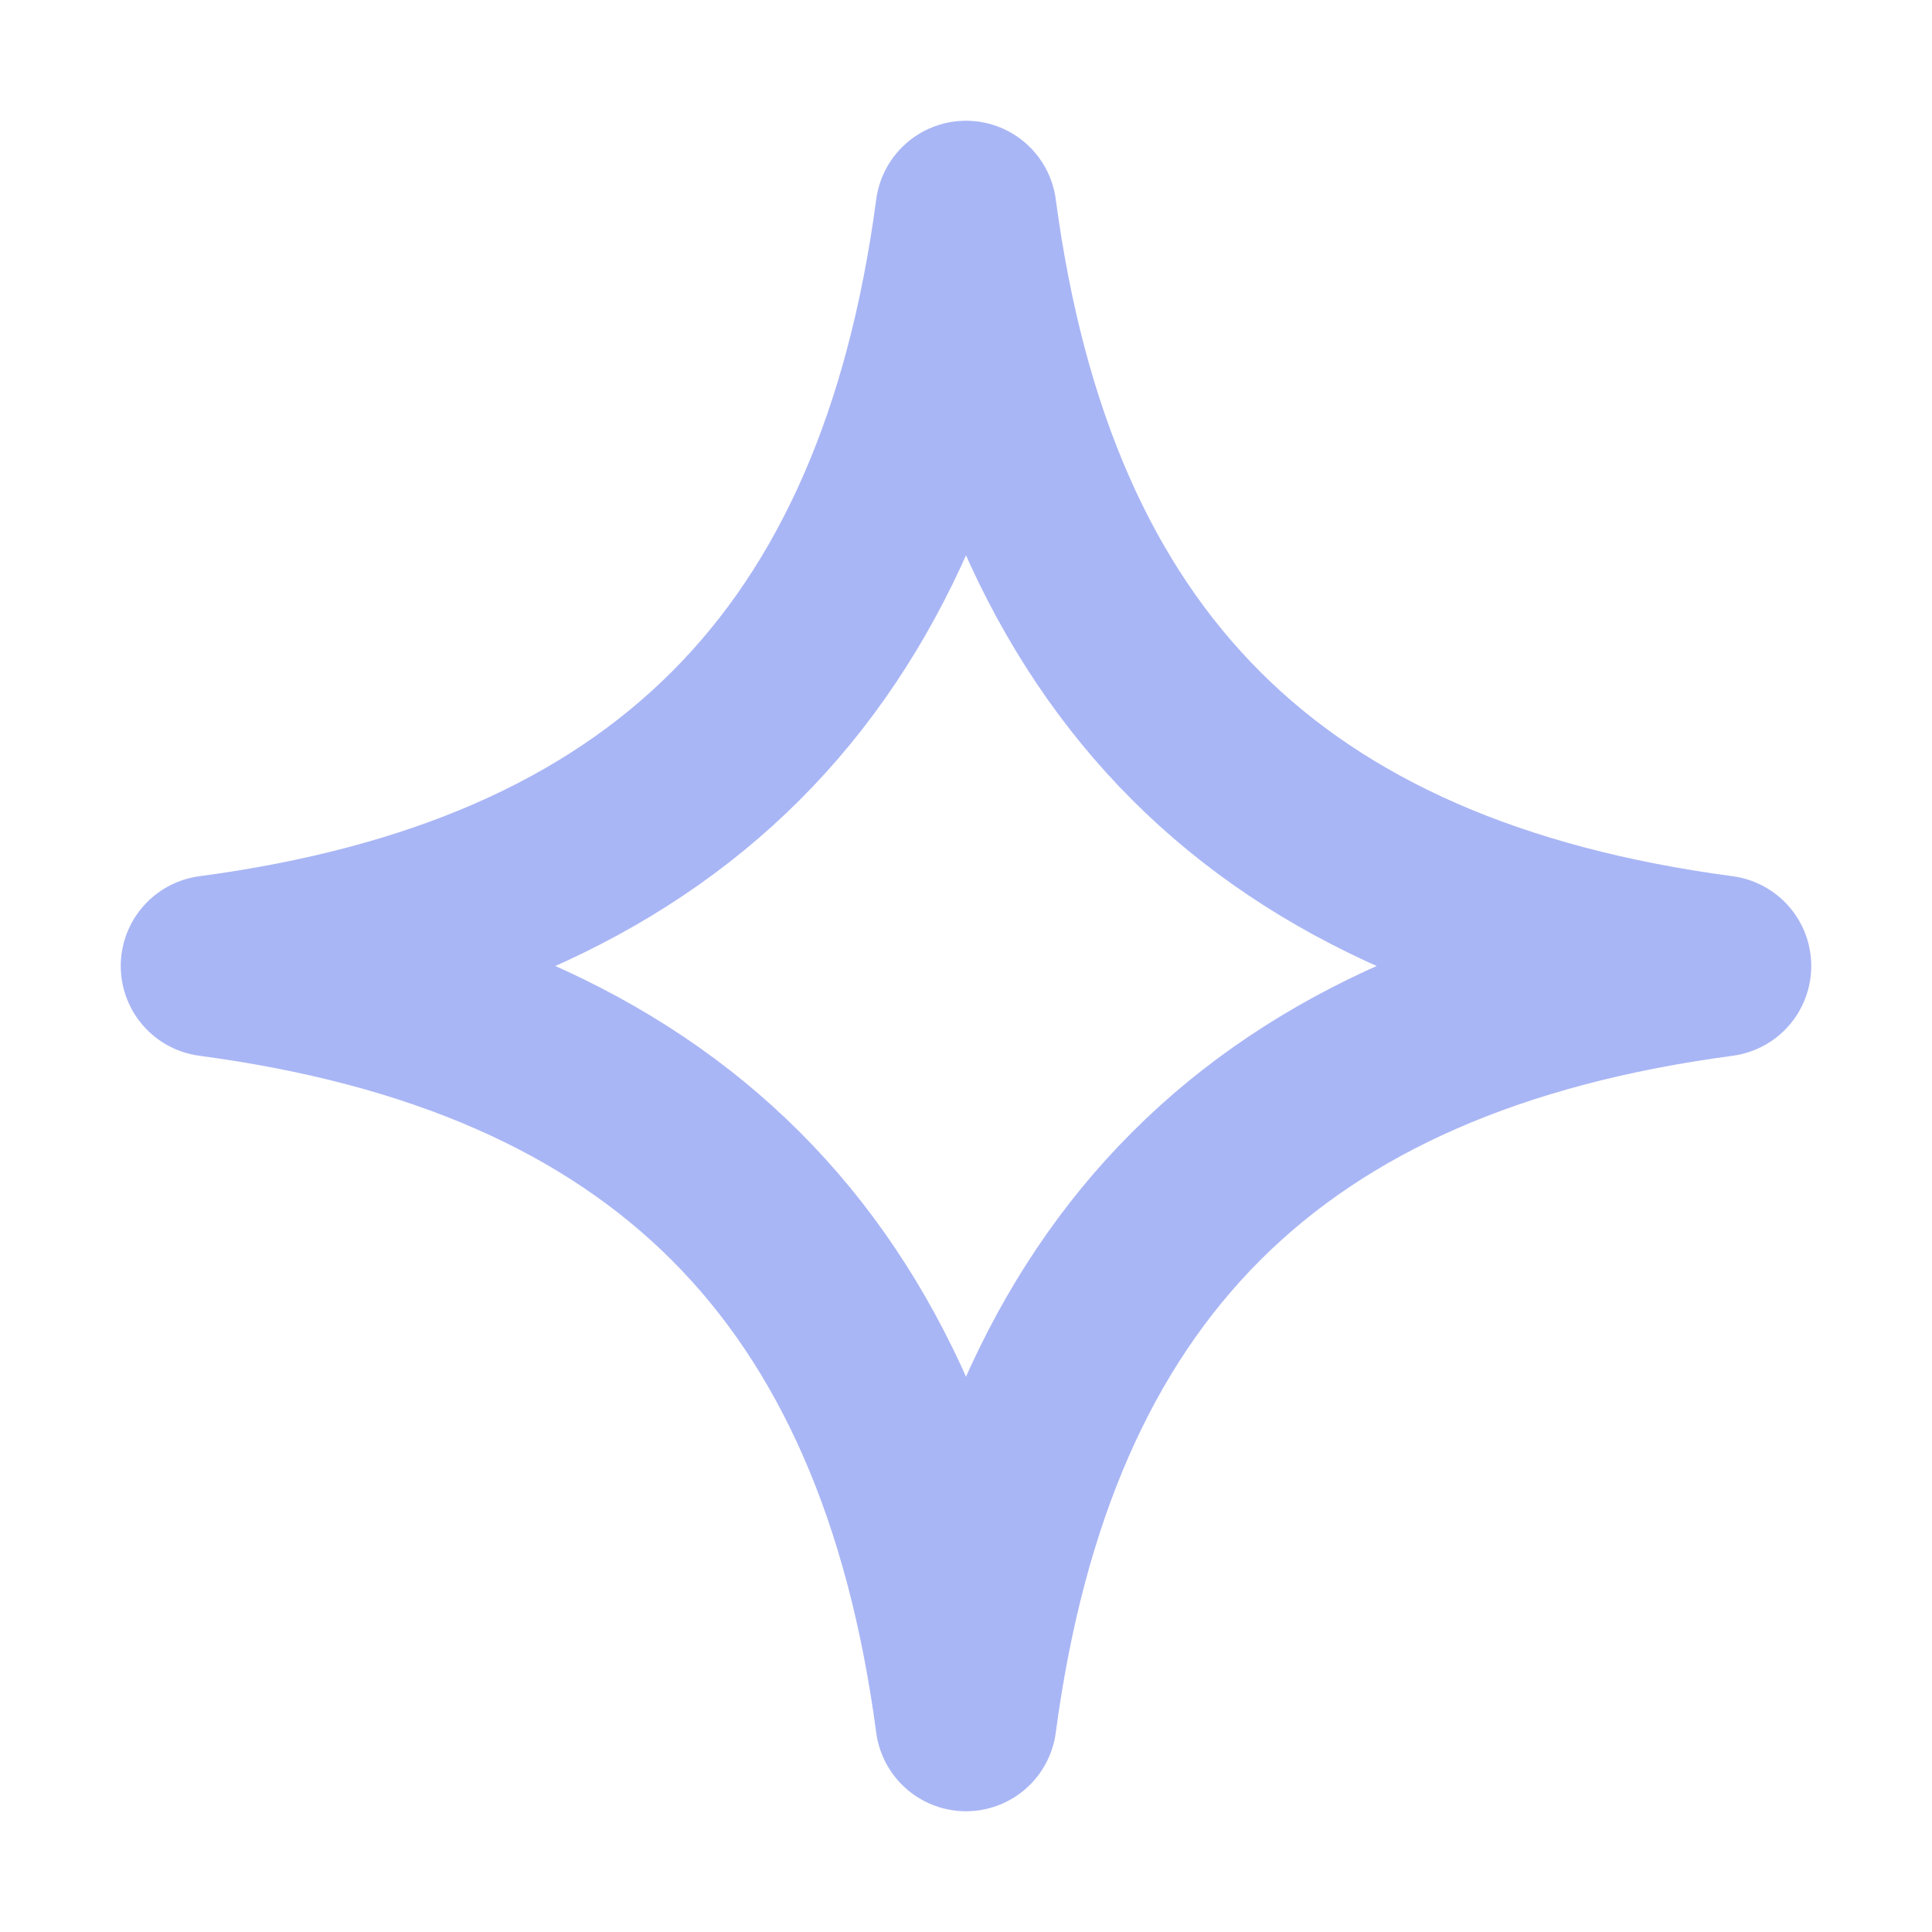
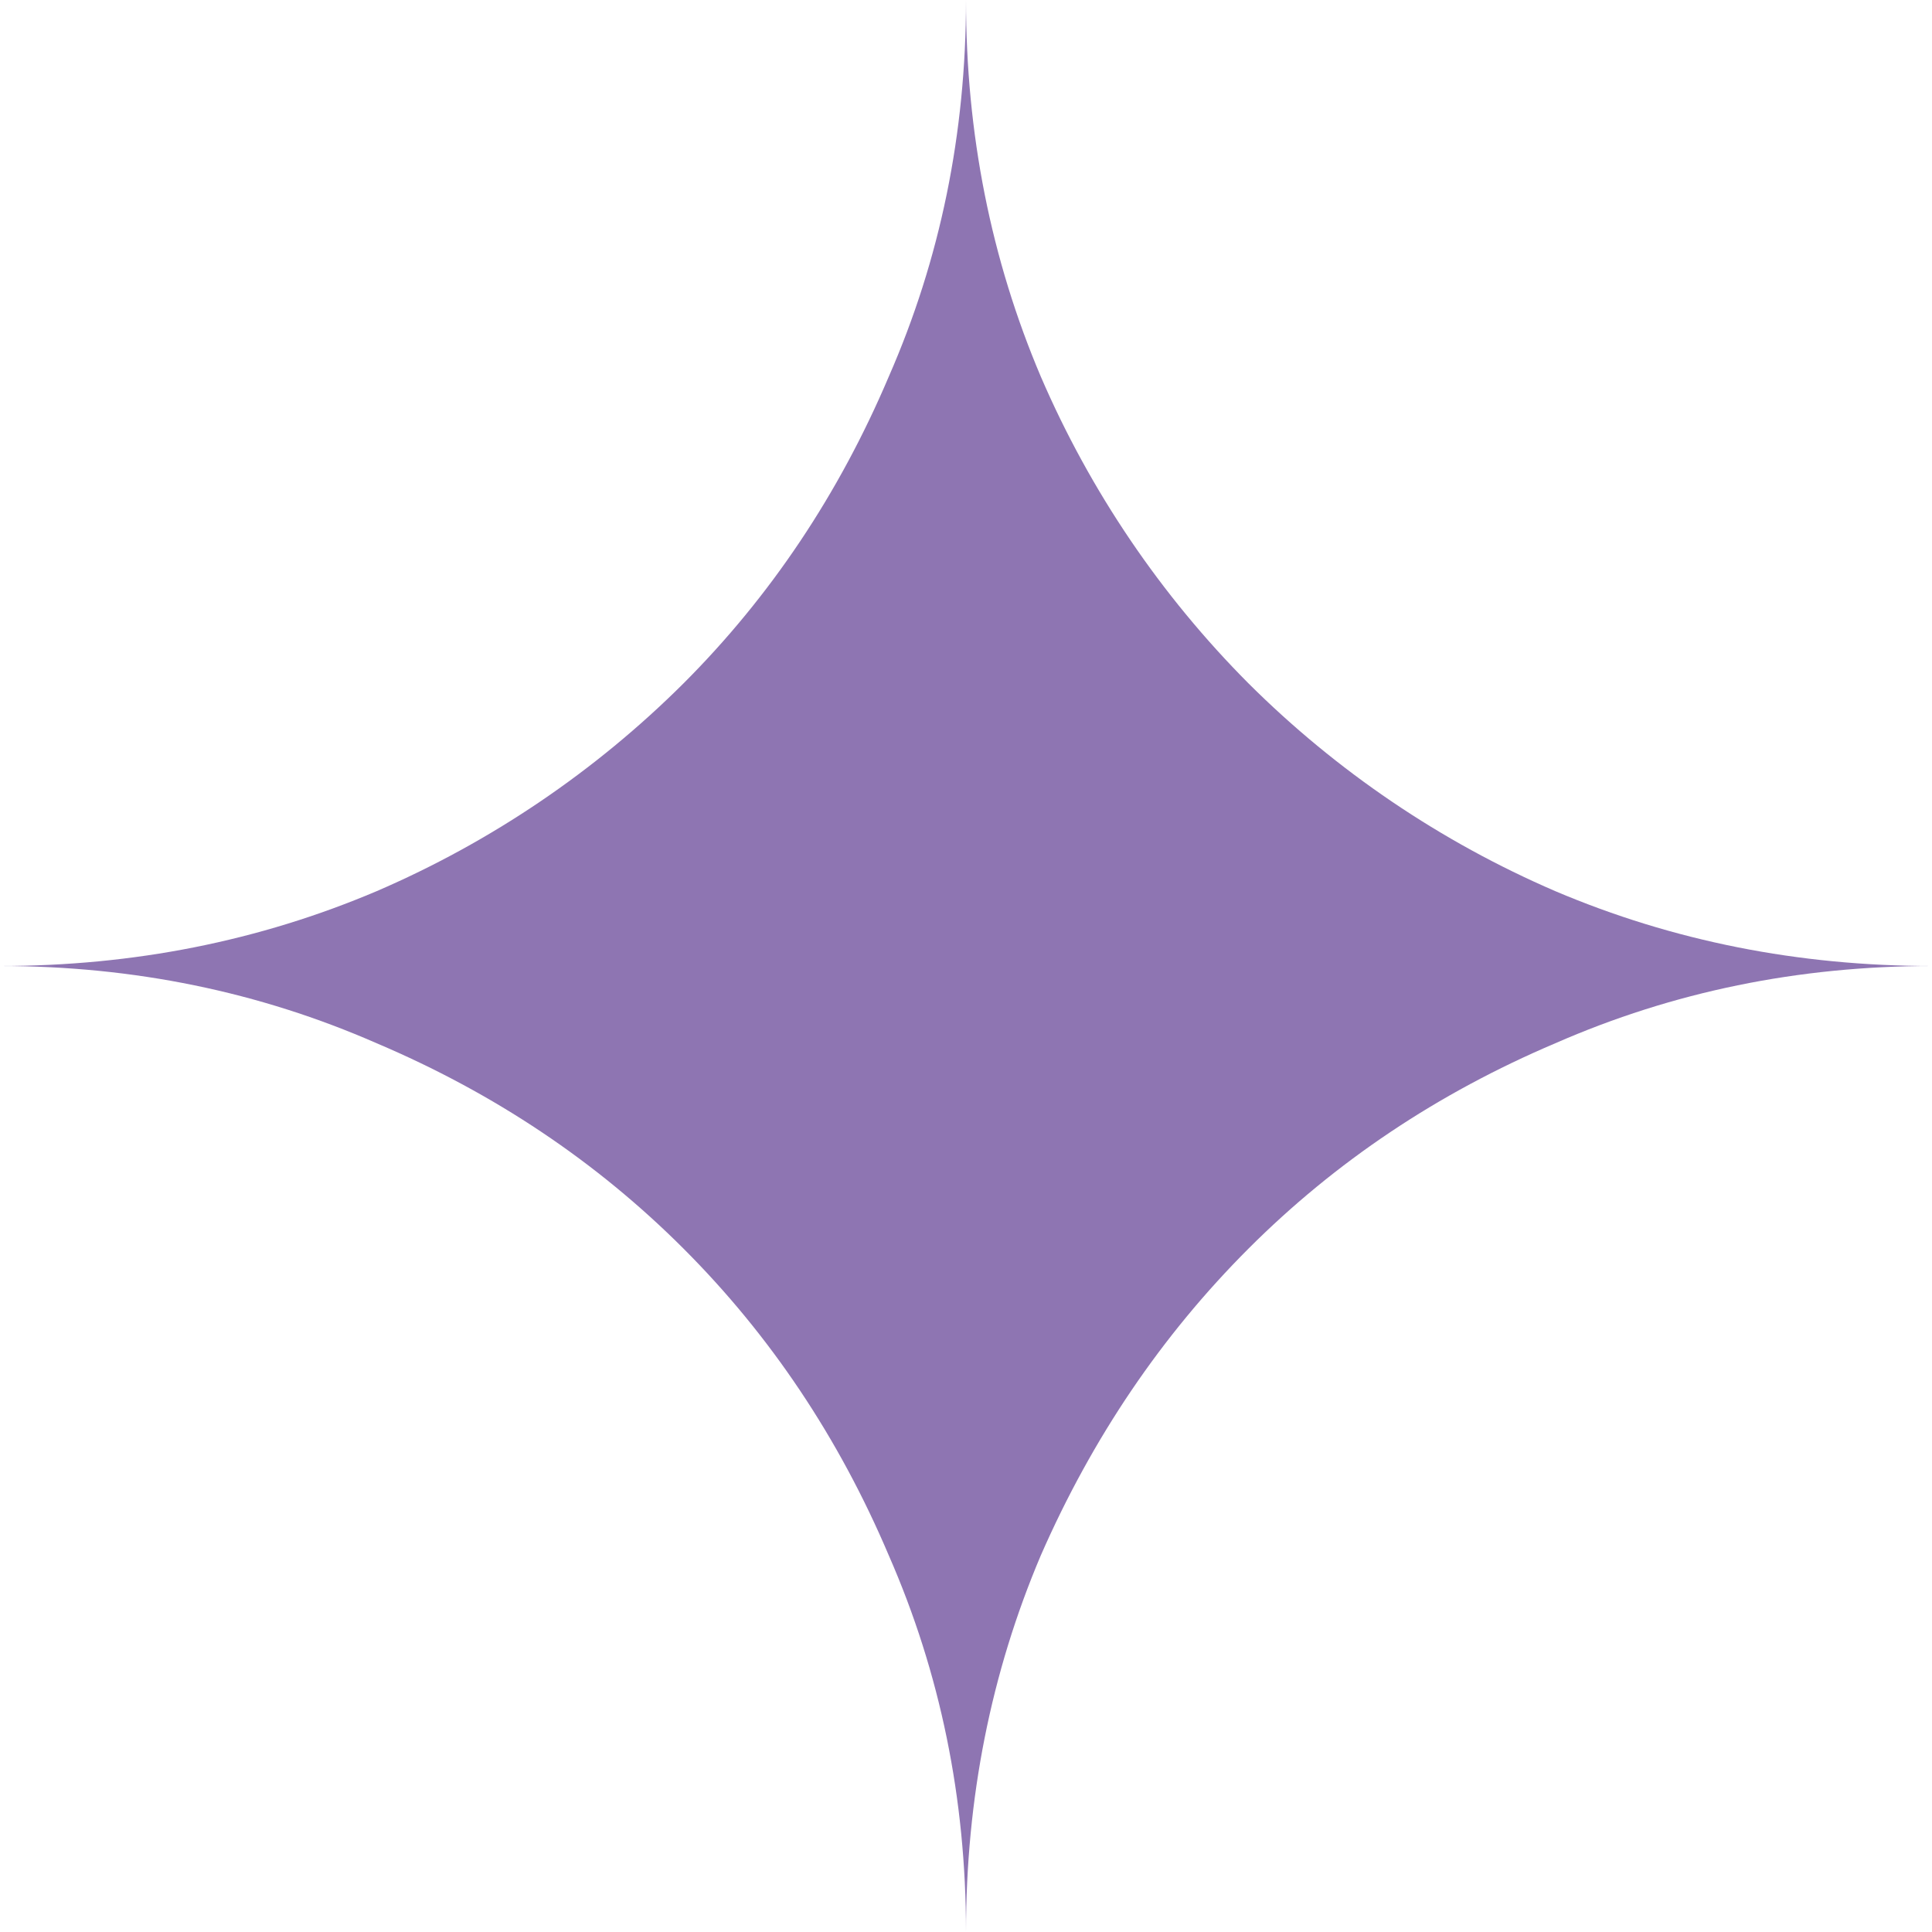
- <svg xmlns="http://www.w3.org/2000/svg" width="16" height="16" viewBox="0 0 16 16">
-   <path d="M8 1.75C8.5 5.5 10.5 7.5 14.25 8 10.5 8.5 8.5 10.5 8 14.25 7.5 10.5 5.5 8.5 1.75 8 5.5 7.5 7.5 5.5 8 1.75Z" fill="none" stroke="#a9b6f5" stroke-width="1.5" vector-effect="non-scaling-stroke" stroke-linecap="round" stroke-linejoin="round" />
+ <svg xmlns="http://www.w3.org/2000/svg" width="16" height="16" viewBox="0 0 24 24">
+   <path d="M11.04 19.32Q12 21.51 12 24q0-2.49.93-4.68.96-2.19 2.58-3.81t3.81-2.55Q21.51 12 24 12q-2.49 0-4.68-.93a12.3 12.3 0 0 1-3.81-2.58 12.3 12.3 0 0 1-2.58-3.81Q12 2.49 12 0q0 2.49-.96 4.68-.93 2.19-2.55 3.81a12.3 12.3 0 0 1-3.81 2.58Q2.49 12 0 12q2.49 0 4.68.96 2.19.93 3.81 2.55t2.55 3.81" fill="#8e75b2" />
</svg>
